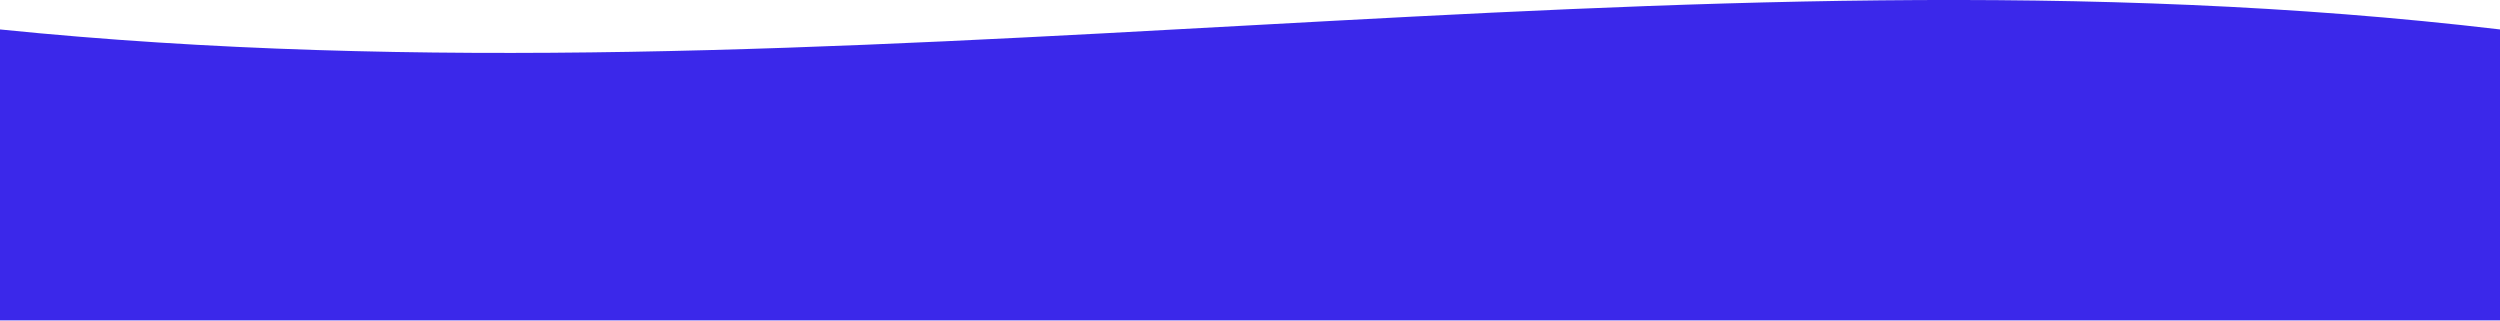
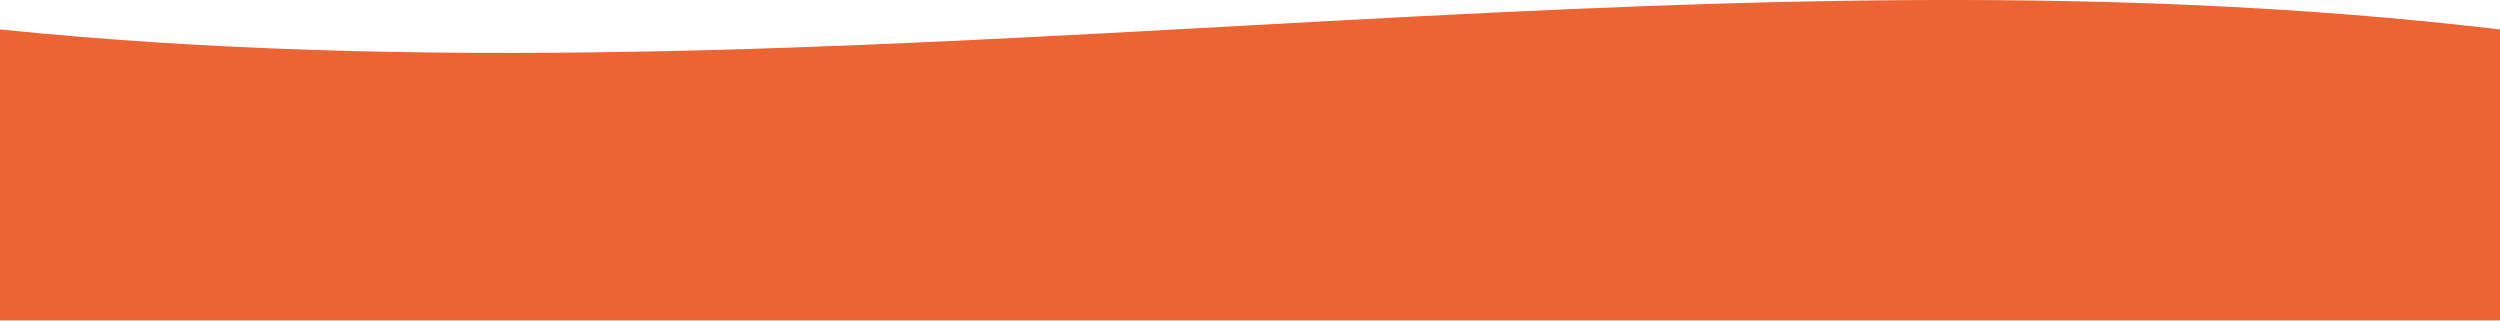
<svg xmlns="http://www.w3.org/2000/svg" width="1300" height="166.62" viewBox="0 0 1300 166.62">
  <defs>
    <style>
      .cls-1 {
-         fill: #3b28ea;
+         fill: #ec6433;
        fill-rule: evenodd;
      }
    </style>
  </defs>
  <path id="Rectangle_5_copy" data-name="Rectangle 5 copy" class="cls-1" d="M0,1225.69c438.043,44.48,871.848-50.69,1300,0V1377H0V1225.69Z" transform="translate(0 -1210.38)" />
</svg>
